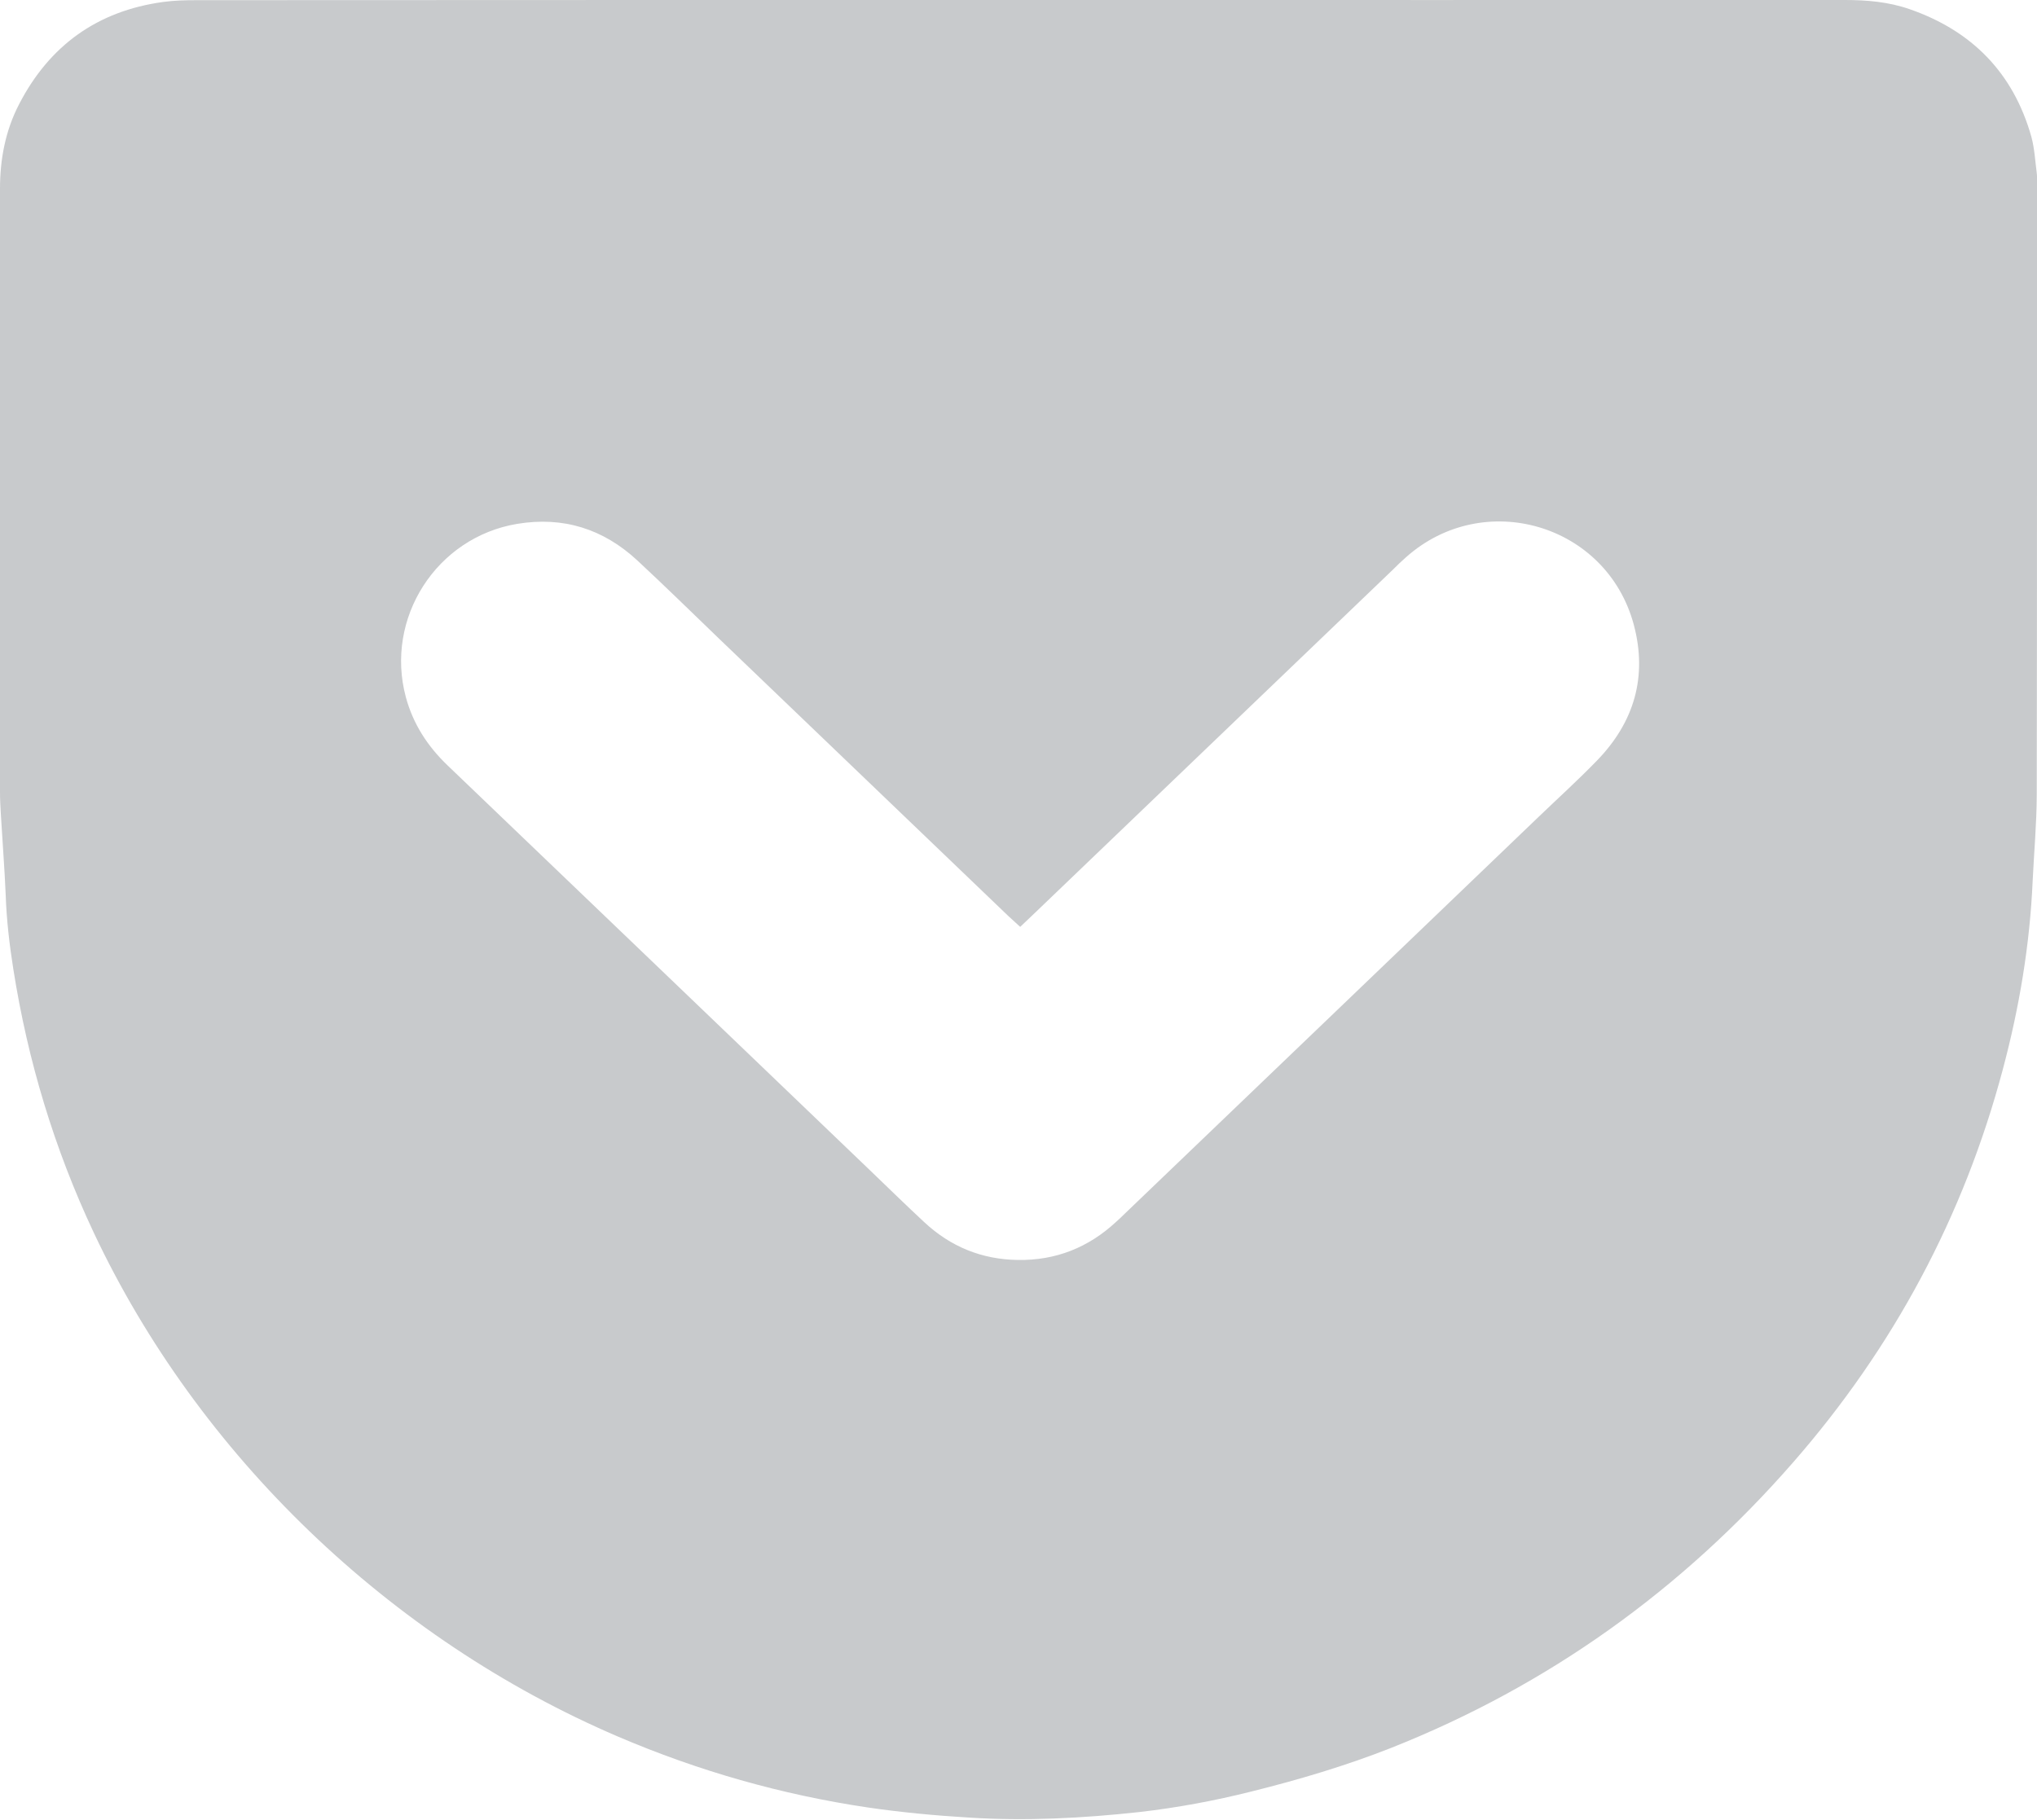
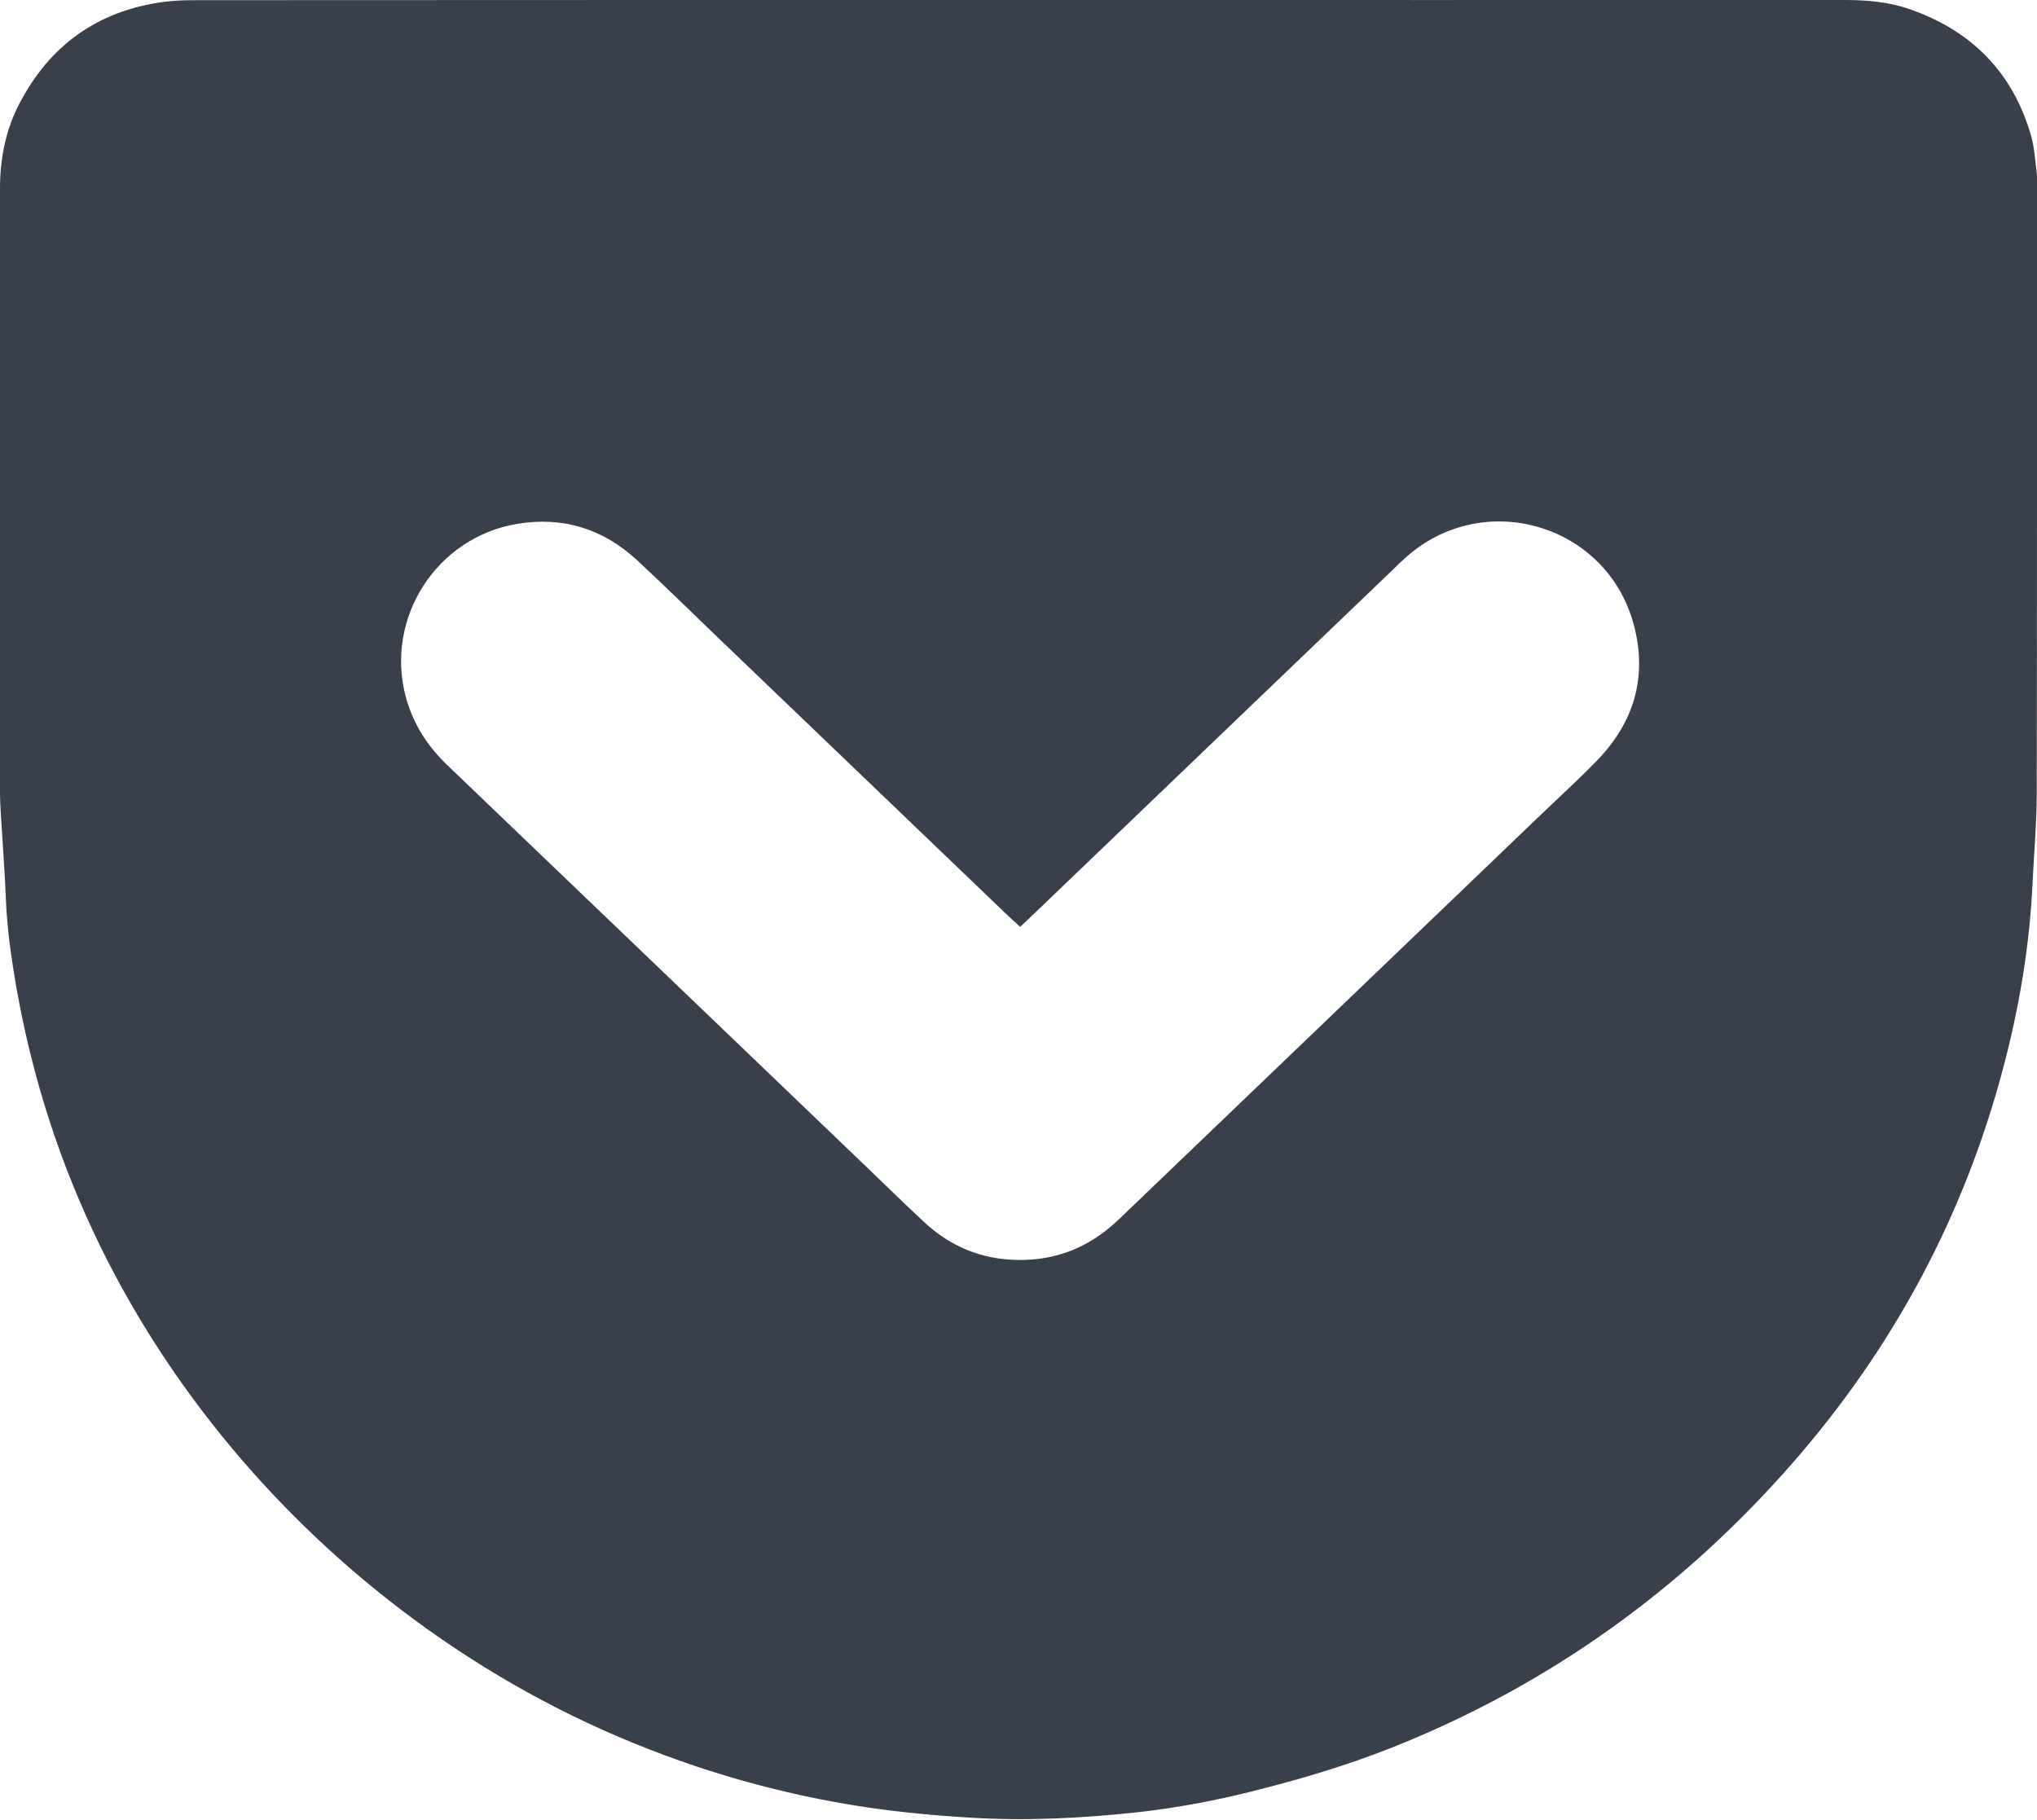
<svg xmlns="http://www.w3.org/2000/svg" version="1.1" id="pocket" x="0px" y="0px" width="24px" height="21.437px" viewBox="0 0 24 21.437" enable-background="new 0 0 24 21.437" xml:space="preserve">
-   <path fill-rule="evenodd" clip-rule="evenodd" fill="#c8cacc" d="M12.008,0c3.244,0,6.487,0.001,9.73,0c0.258,0,0.513,0.022,0.758,0.107  c0.736,0.254,1.225,0.751,1.438,1.506c0.037,0.137,0.044,0.282,0.063,0.424C24.002,2.074,24,2.112,24,2.149  c0,2.406,0.001,4.813-0.003,7.218c-0.001,0.337-0.032,0.674-0.048,1.011c-0.033,0.752-0.156,1.489-0.35,2.217  c-0.462,1.739-1.291,3.284-2.473,4.638c-1.31,1.5-2.883,2.629-4.736,3.364c-0.535,0.211-1.086,0.374-1.643,0.513  c-0.438,0.11-0.879,0.192-1.326,0.243c-0.666,0.073-1.332,0.107-2.002,0.065c-0.399-0.024-0.797-0.061-1.193-0.119  c-1.018-0.151-2-0.431-2.946-0.836c-2.69-1.152-4.944-3.322-6.175-5.937C0.64,13.538,0.327,12.5,0.157,11.42  c-0.046-0.29-0.08-0.582-0.09-0.876C0.054,10.233,0.029,9.921,0.011,9.61C0.005,9.516,0,9.422,0,9.329c0-2.368,0-4.737,0-7.105  c0-0.349,0.064-0.686,0.225-0.996c0.357-0.692,0.923-1.099,1.698-1.205c0.13-0.018,0.262-0.021,0.393-0.021  C5.546,0,8.777,0,12.008,0z M12.02,10.922c-0.059-0.053-0.1-0.091-0.141-0.129c-1.137-1.09-2.272-2.179-3.409-3.269  c-0.32-0.308-0.637-0.619-0.961-0.92C7.109,6.233,6.637,6.083,6.094,6.173C5.142,6.331,4.531,7.285,4.782,8.216  C4.868,8.533,5.039,8.795,5.274,9.02c1.661,1.59,3.319,3.182,4.979,4.773c0.212,0.204,0.422,0.409,0.637,0.609  c0.309,0.288,0.676,0.439,1.102,0.445c0.447,0.007,0.831-0.146,1.157-0.448c0.037-0.033,0.073-0.067,0.109-0.103  c1.62-1.552,3.237-3.104,4.856-4.657c0.234-0.225,0.475-0.443,0.701-0.676c0.439-0.452,0.598-0.99,0.434-1.603  c-0.319-1.186-1.768-1.61-2.684-0.793c-0.053,0.046-0.102,0.094-0.15,0.142c-1.402,1.344-2.805,2.689-4.207,4.034  C12.149,10.8,12.09,10.855,12.02,10.922z" />
+   <path fill-rule="evenodd" clip-rule="evenodd" fill="#39404B" d="M12.008,0c3.244,0,6.487,0.001,9.73,0c0.258,0,0.513,0.022,0.758,0.107  c0.736,0.254,1.225,0.751,1.438,1.506c0.037,0.137,0.044,0.282,0.063,0.424C24.002,2.074,24,2.112,24,2.149  c0,2.406,0.001,4.813-0.003,7.218c-0.001,0.337-0.032,0.674-0.048,1.011c-0.033,0.752-0.156,1.489-0.35,2.217  c-0.462,1.739-1.291,3.284-2.473,4.638c-1.31,1.5-2.883,2.629-4.736,3.364c-0.535,0.211-1.086,0.374-1.643,0.513  c-0.438,0.11-0.879,0.192-1.326,0.243c-0.666,0.073-1.332,0.107-2.002,0.065c-0.399-0.024-0.797-0.061-1.193-0.119  c-1.018-0.151-2-0.431-2.946-0.836c-2.69-1.152-4.944-3.322-6.175-5.937C0.64,13.538,0.327,12.5,0.157,11.42  c-0.046-0.29-0.08-0.582-0.09-0.876C0.054,10.233,0.029,9.921,0.011,9.61C0.005,9.516,0,9.422,0,9.329c0-2.368,0-4.737,0-7.105  c0-0.349,0.064-0.686,0.225-0.996c0.357-0.692,0.923-1.099,1.698-1.205c0.13-0.018,0.262-0.021,0.393-0.021  C5.546,0,8.777,0,12.008,0z M12.02,10.922c-0.059-0.053-0.1-0.091-0.141-0.129c-1.137-1.09-2.272-2.179-3.409-3.269  c-0.32-0.308-0.637-0.619-0.961-0.92C7.109,6.233,6.637,6.083,6.094,6.173C5.142,6.331,4.531,7.285,4.782,8.216  C4.868,8.533,5.039,8.795,5.274,9.02c1.661,1.59,3.319,3.182,4.979,4.773c0.212,0.204,0.422,0.409,0.637,0.609  c0.309,0.288,0.676,0.439,1.102,0.445c0.447,0.007,0.831-0.146,1.157-0.448c0.037-0.033,0.073-0.067,0.109-0.103  c1.62-1.552,3.237-3.104,4.856-4.657c0.234-0.225,0.475-0.443,0.701-0.676c0.439-0.452,0.598-0.99,0.434-1.603  c-0.319-1.186-1.768-1.61-2.684-0.793c-0.053,0.046-0.102,0.094-0.15,0.142c-1.402,1.344-2.805,2.689-4.207,4.034  C12.149,10.8,12.09,10.855,12.02,10.922z" />
</svg>
